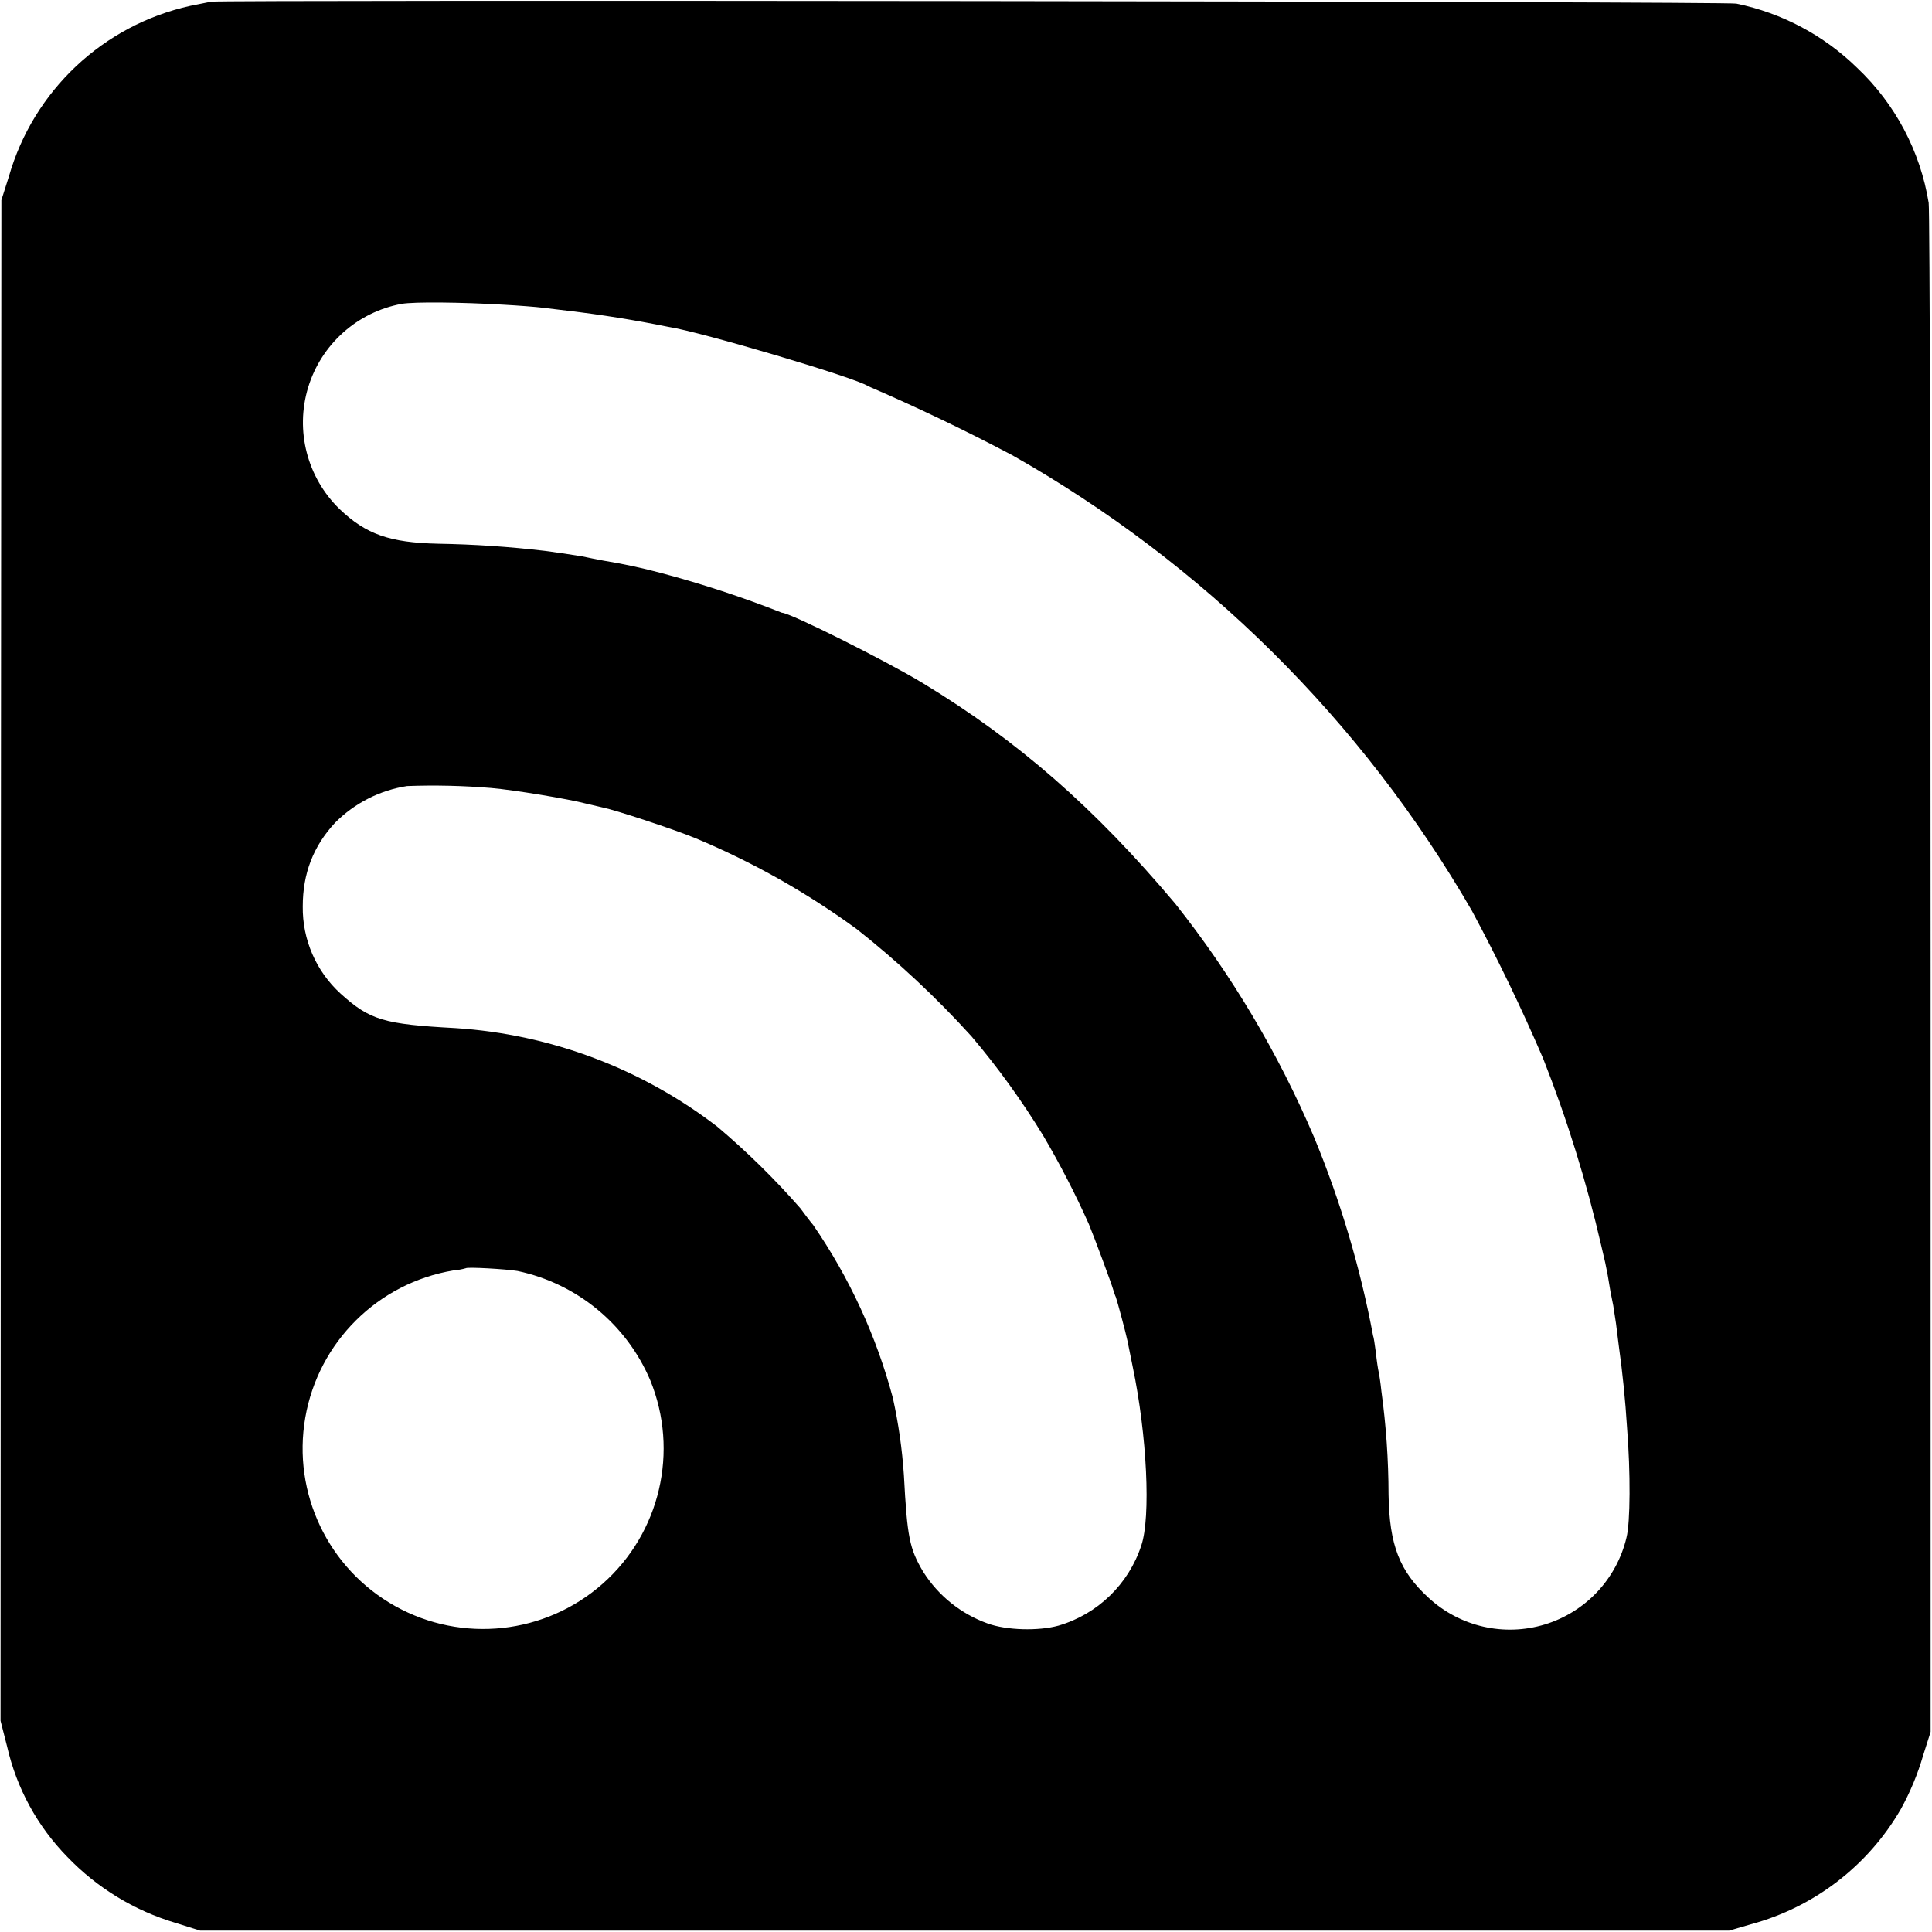
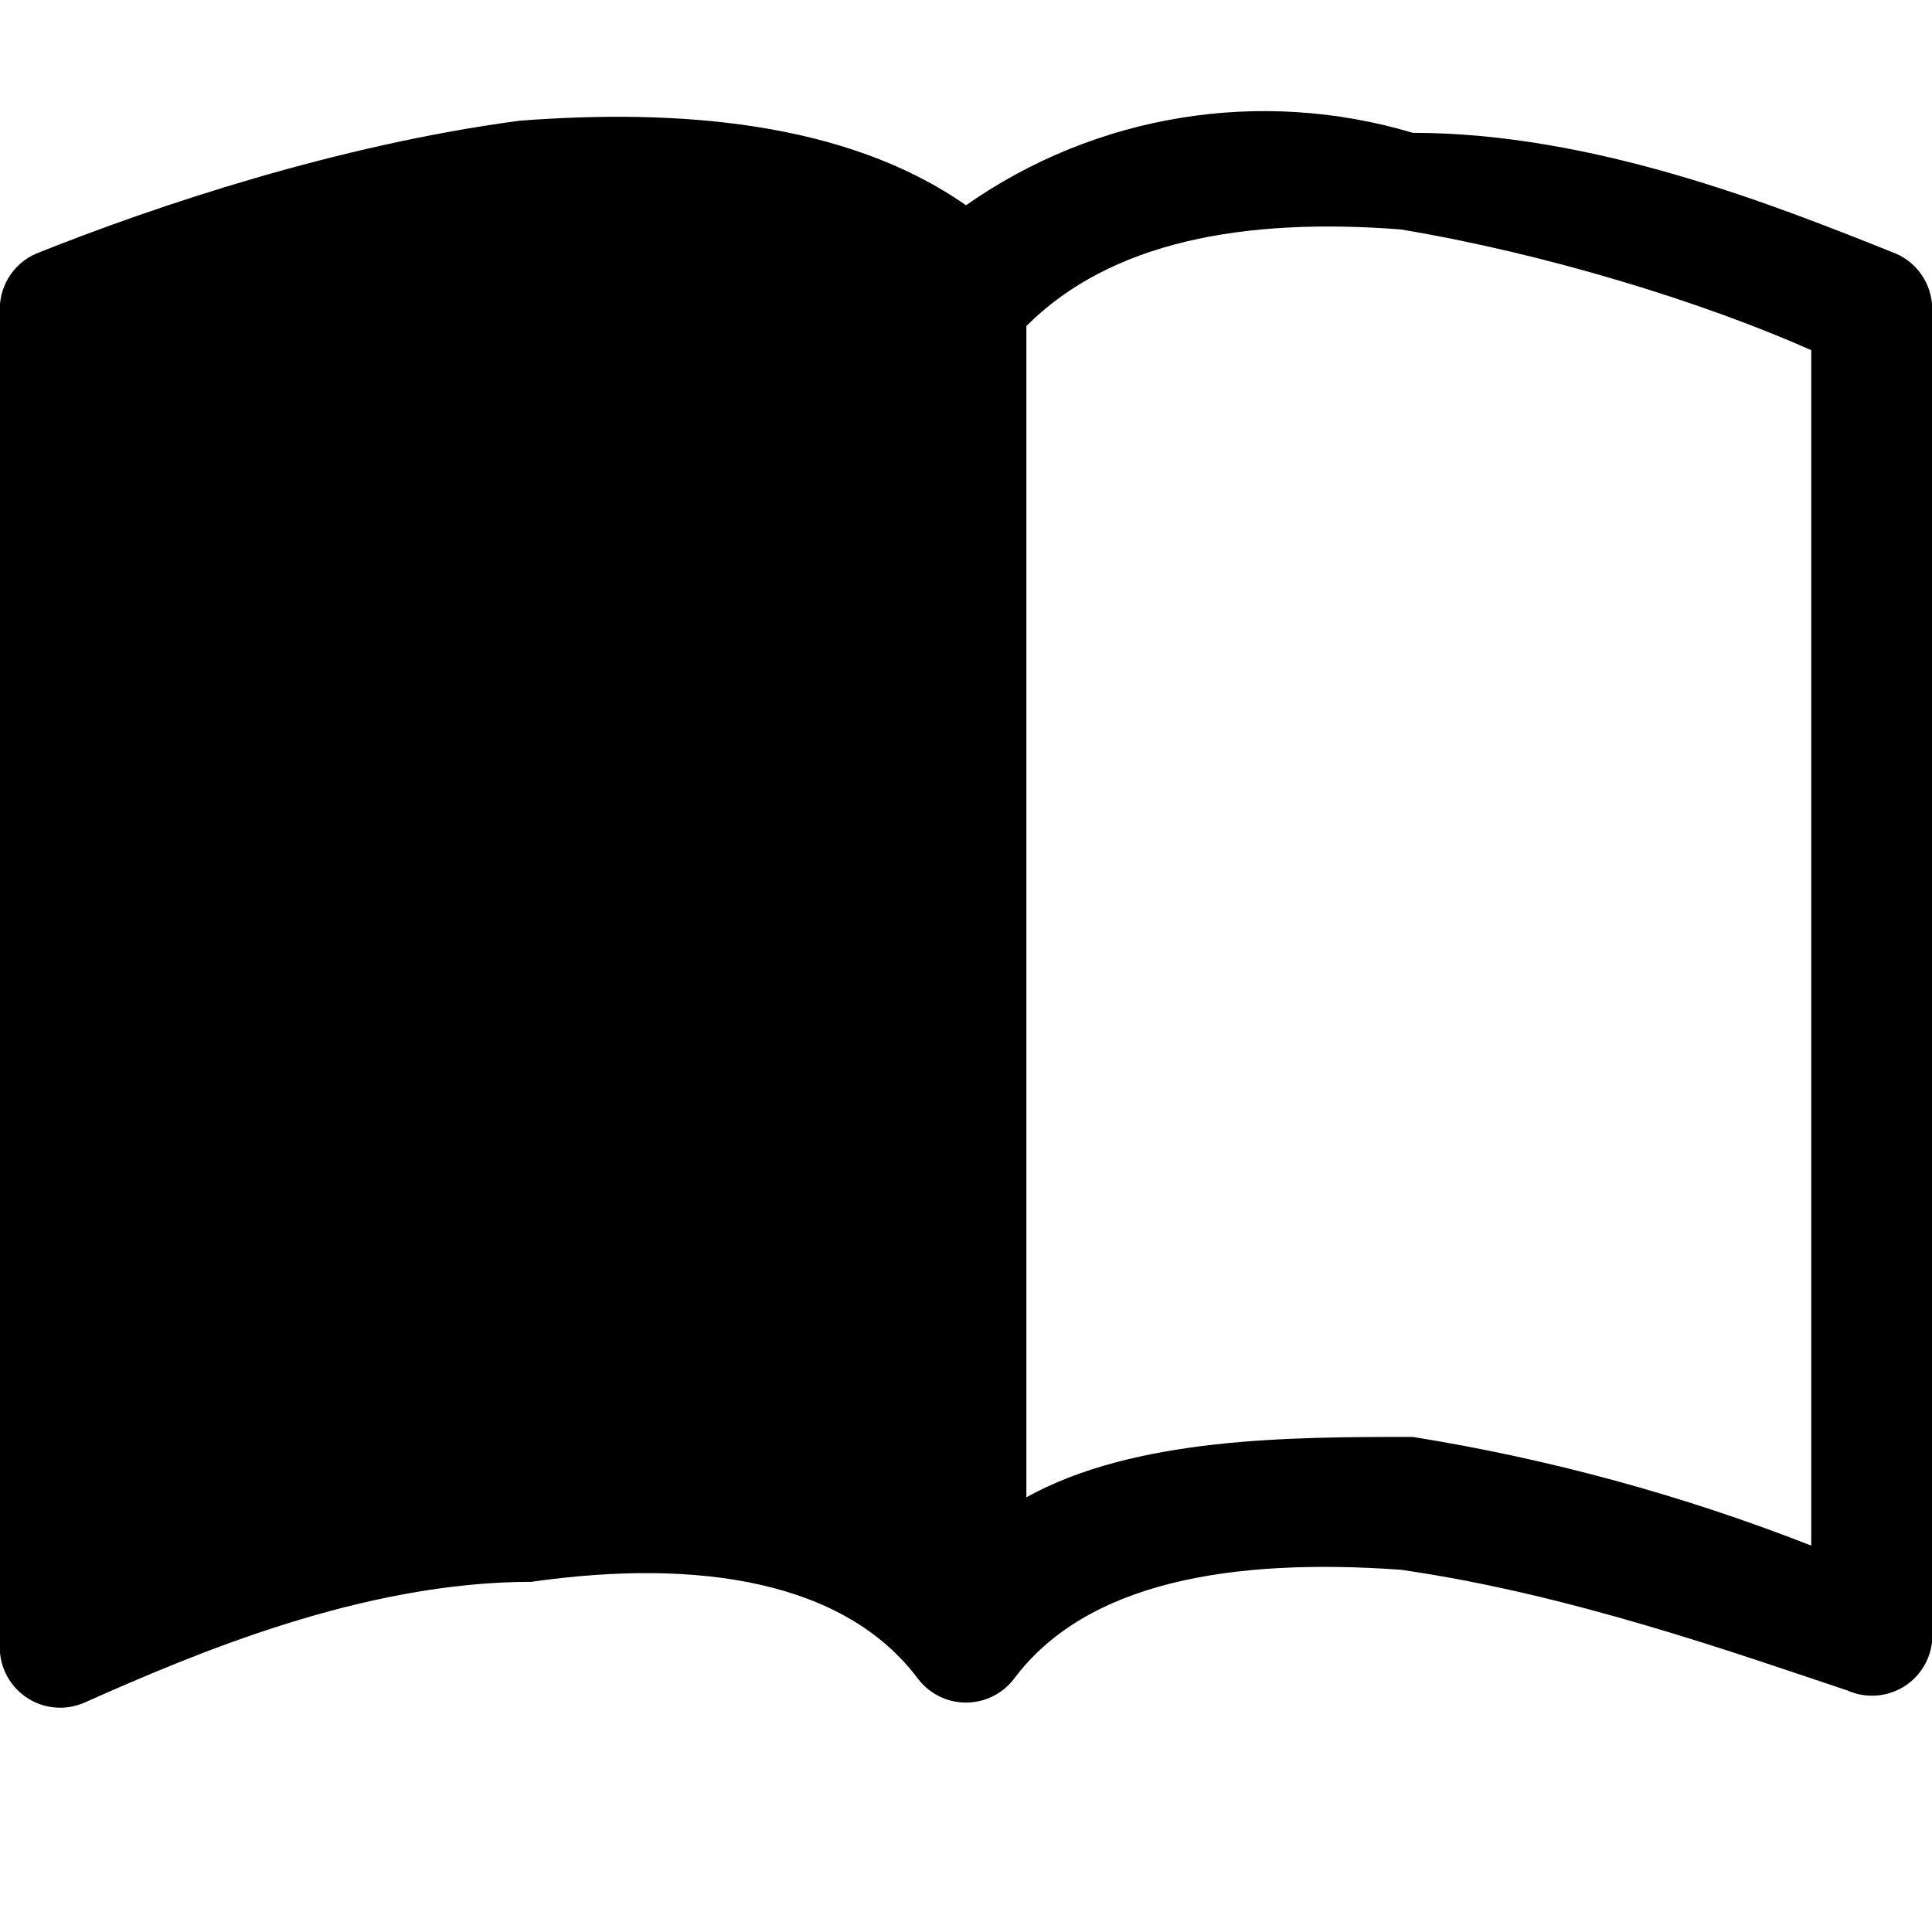
- <svg xmlns="http://www.w3.org/2000/svg" version="1.0" viewBox="0 0 700 700">
-   <path d="M76.5.6 69 2.1A88.2 88.2 0 0 0 3.2 64L.5 72.5.3 348 .2 623.5l2.4 9.4a83.7 83.7 0 0 0 21.8 39.9 89.9 89.9 0 0 0 39.2 23.9l8.9 2.8h554l7.9-2.3a89.8 89.8 0 0 0 54.3-41.7 95.5 95.5 0 0 0 8.1-19.5l2.7-8.5V353c0-151-.3-276.8-.7-279.5a86.3 86.3 0 0 0-25.9-48.9 88 88 0 0 0-43.8-23.3C626.5.5 80.2-.1 76.5.6zm105.9 109.8c5.5.3 11.9.8 14.3 1.1l9.1 1.1a442.8 442.8 0 0 1 36.2 5.8c11.9 1.8 68.5 18.6 72.5 21.5a731.3 731.3 0 0 1 52.2 25A445.8 445.8 0 0 1 533.3 330a681.5 681.5 0 0 1 25.8 53.5 475.6 475.6 0 0 1 21.1 68l1.4 6 .9 4.5 1 6 1 5 1 6.5 1 8a389 389 0 0 1 3 29.7c1.3 16.4 1.2 34.4-.2 39.9a43.4 43.4 0 0 1-71.7 21.8c-10.5-9.6-14.2-19-14.5-37.4a279.2 279.2 0 0 0-2.6-37.5c-.3-3-.8-6.2-1-7-.2-.8-.7-4-1-7-.4-3-.8-5.7-1-6a363.6 363.6 0 0 0-21.4-72 368.3 368.3 0 0 0-50.3-84.6c-29.2-34.7-57-59-91.3-79.8-13.3-8.1-48.3-25.6-51.2-25.6a398.6 398.6 0 0 0-43.8-14.4 214.4 214.4 0 0 0-21-4.5 326 326 0 0 1-7.5-1.5l-7-1.1-6.5-.9a384.5 384.5 0 0 0-38.8-2.6c-17.5-.4-26.1-3.4-35.7-12.6a43.7 43.7 0 0 1 22.5-74.3c4.5-.8 21.8-.6 36.9.3zm-4.5 175.1c8.3.7 28.2 4 34.6 5.7l6 1.4c4.5.9 25.5 7.8 33.5 11.1a285.5 285.5 0 0 1 58.5 33 341 341 0 0 1 41.5 38.8 286.8 286.8 0 0 1 26 36 322.5 322.5 0 0 1 16.5 32c1.8 4.3 8.5 22.3 8.9 24 .2.5.5 1.7.9 2.5.6 1.7 3.7 13.3 4.2 15.8l1.9 9.4c5.2 24.9 6.6 54.5 3.1 64.8a44.8 44.8 0 0 1-30 29c-7.2 2-18.9 1.7-25.7-.8a46 46 0 0 1-23.3-18.7c-5-8.4-5.8-12.5-7-35a188 188 0 0 0-4-28 202.5 202.5 0 0 0-28.9-62.7c-1.2-1.4-3.2-4.1-4.6-6a280.3 280.3 0 0 0-30-29.5 174 174 0 0 0-95-35.8c-25.9-1.4-31-2.9-41.6-12.5a42 42 0 0 1-13.7-31.6c0-11.9 3.8-21.8 11.7-30.3a46.9 46.9 0 0 1 26.1-13.3 256 256 0 0 1 30.4.7zm9.6 175a67.4 67.4 0 0 1 48.1 39.6 65.4 65.4 0 1 1-71.3-39.8 23 23 0 0 0 4.5-.8c.5-.5 14.5.3 18.7 1z" />
+ <svg xmlns="http://www.w3.org/2000/svg" fill="currentColor" class="bi bi-book-half" viewBox="0 0 16 16">
+   <path d="M8.5 2.7c.7-.7 1.8-.9 3.1-.8 1.2.2 2.5.6 3.4 1v9.9a16 16 0 0 0-3.3-.9c-1 0-2.3 0-3.2.5zm-.5-1C7 1 5.6.9 4.3 1c-1.5.2-3 .7-4 1.1a.5.5 0 0 0-.3.5v11a.5.5 0 0 0 .7.5c.9-.4 2.3-1 3.7-1 1.4-.2 2.6 0 3.2.8a.5.5 0 0 0 .8 0c.6-.8 1.8-1 3.2-.9 1.4.2 2.8.7 3.7 1a.5.5 0 0 0 .7-.4v-11a.5.5 0 0 0-.3-.5c-1-.4-2.5-1-4-1a4.3 4.3 0 0 0-3.7.6" />
</svg>
